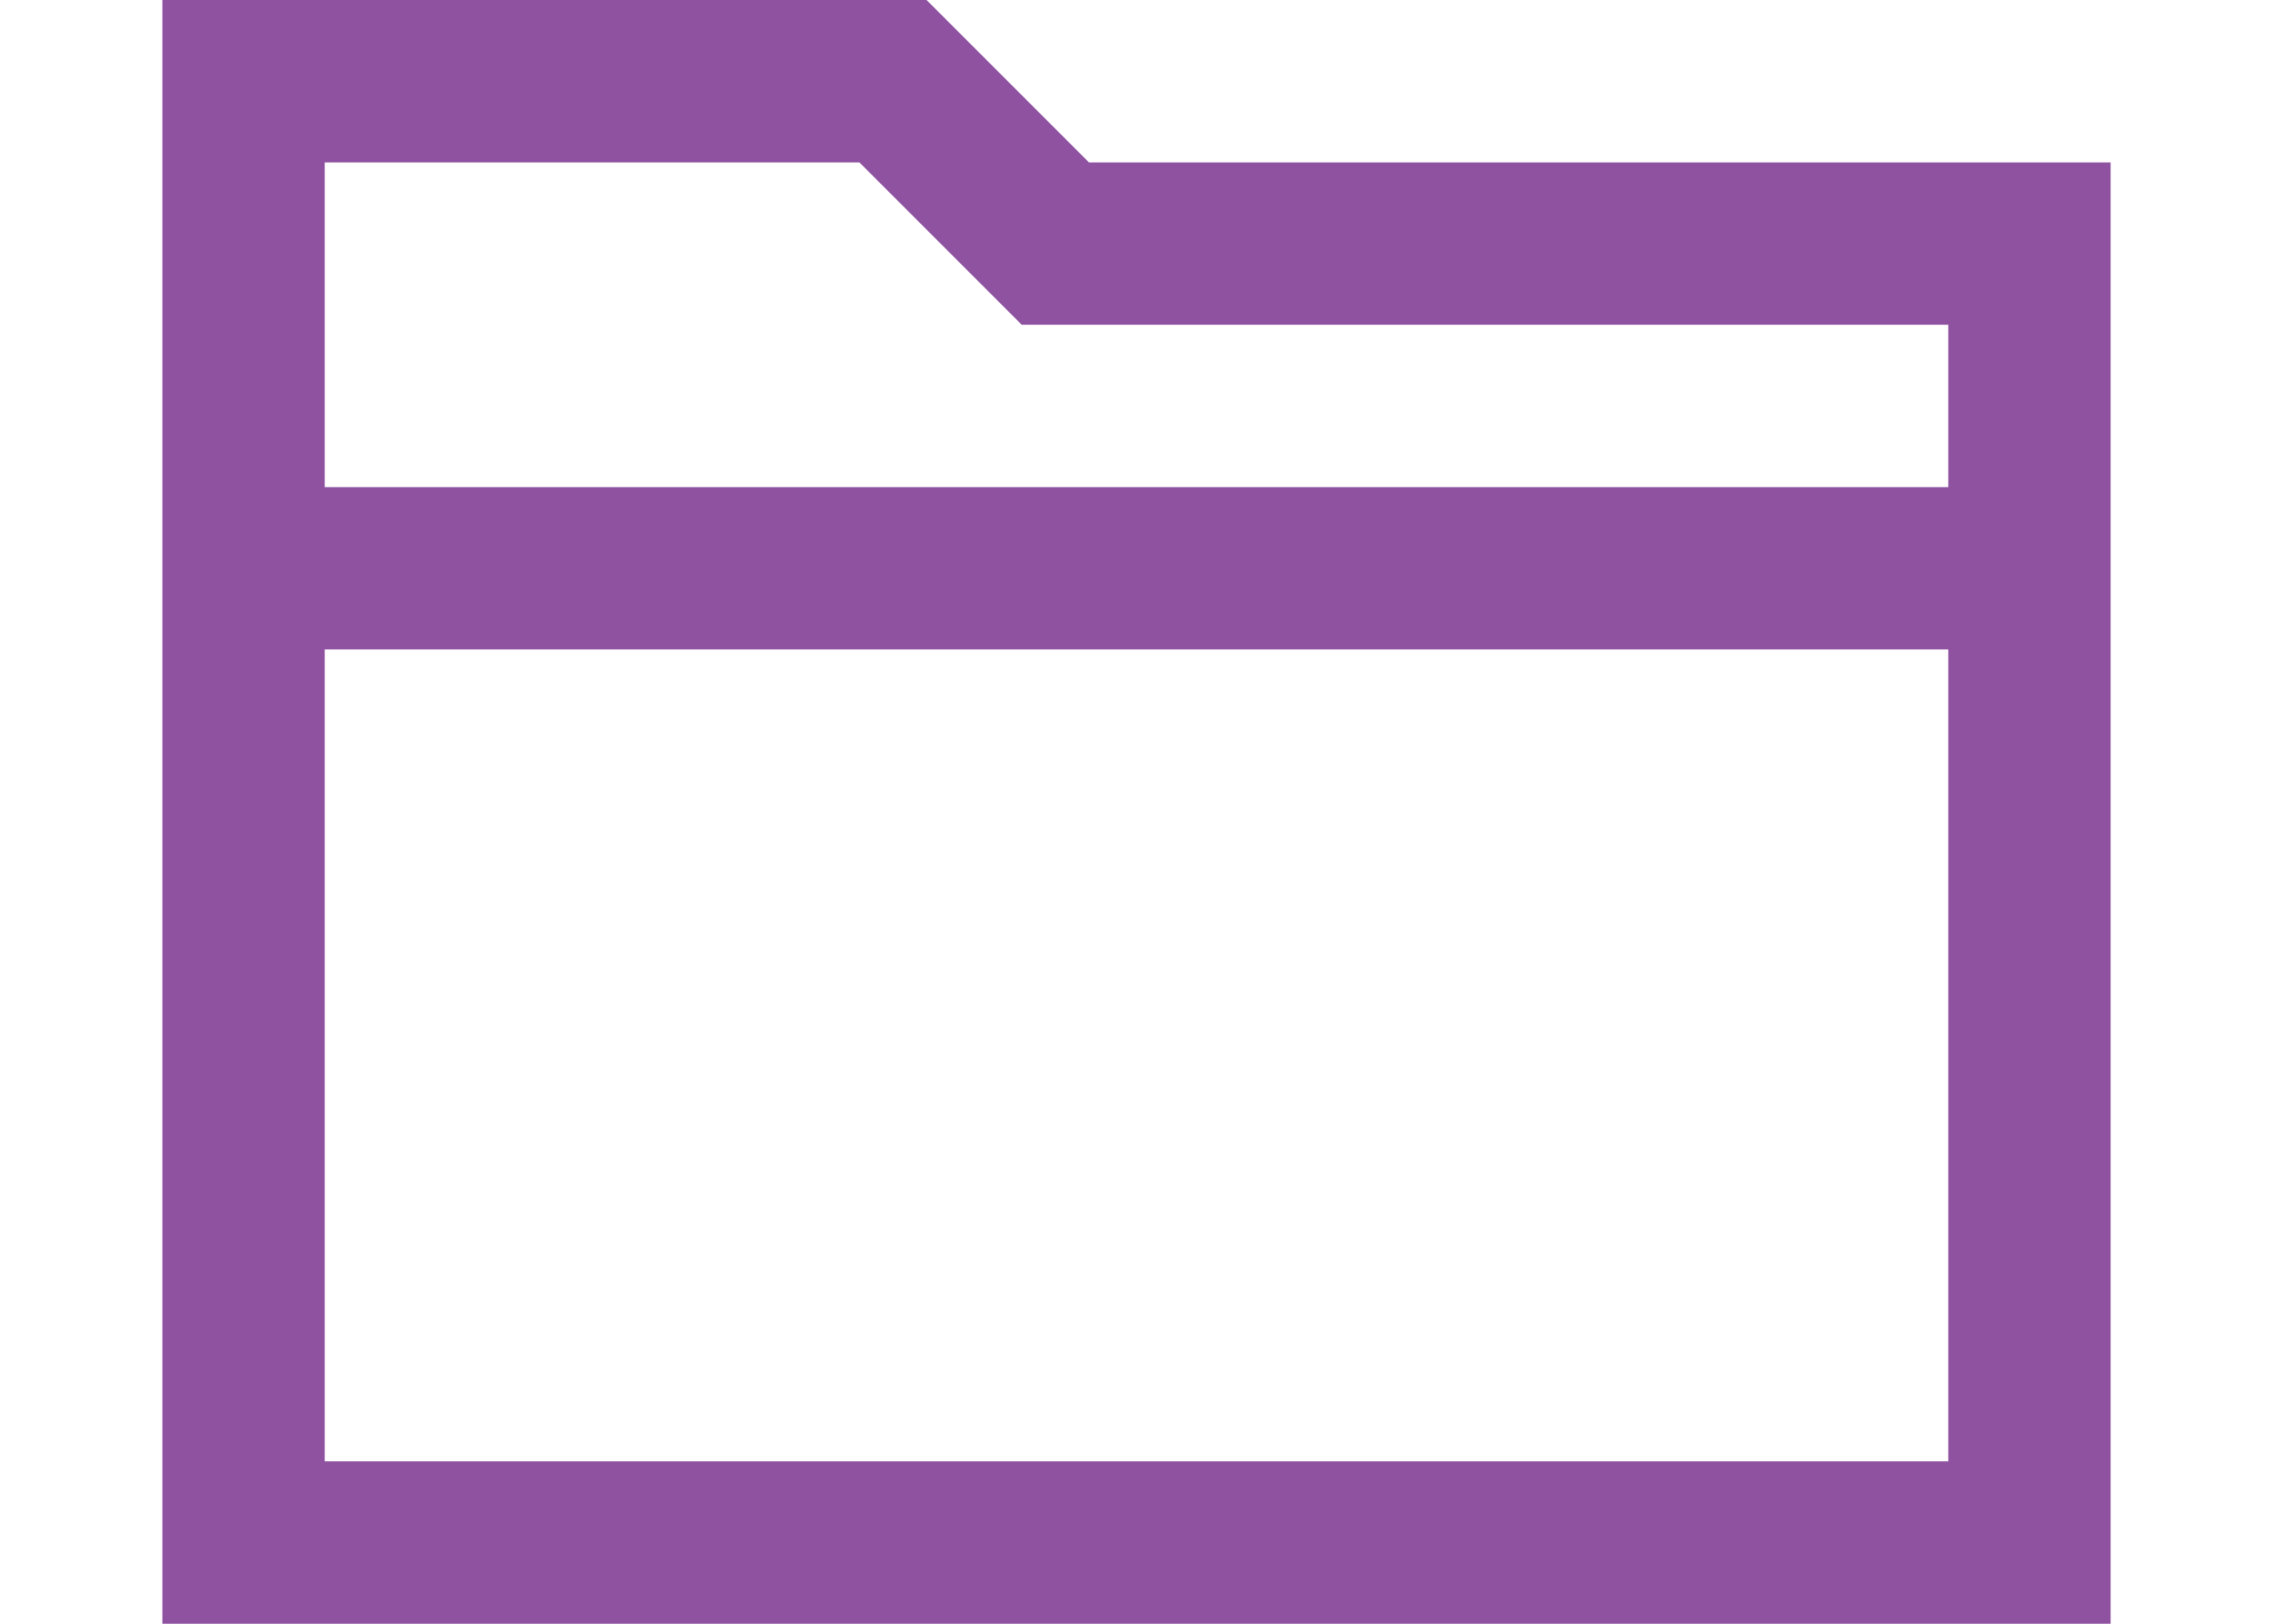
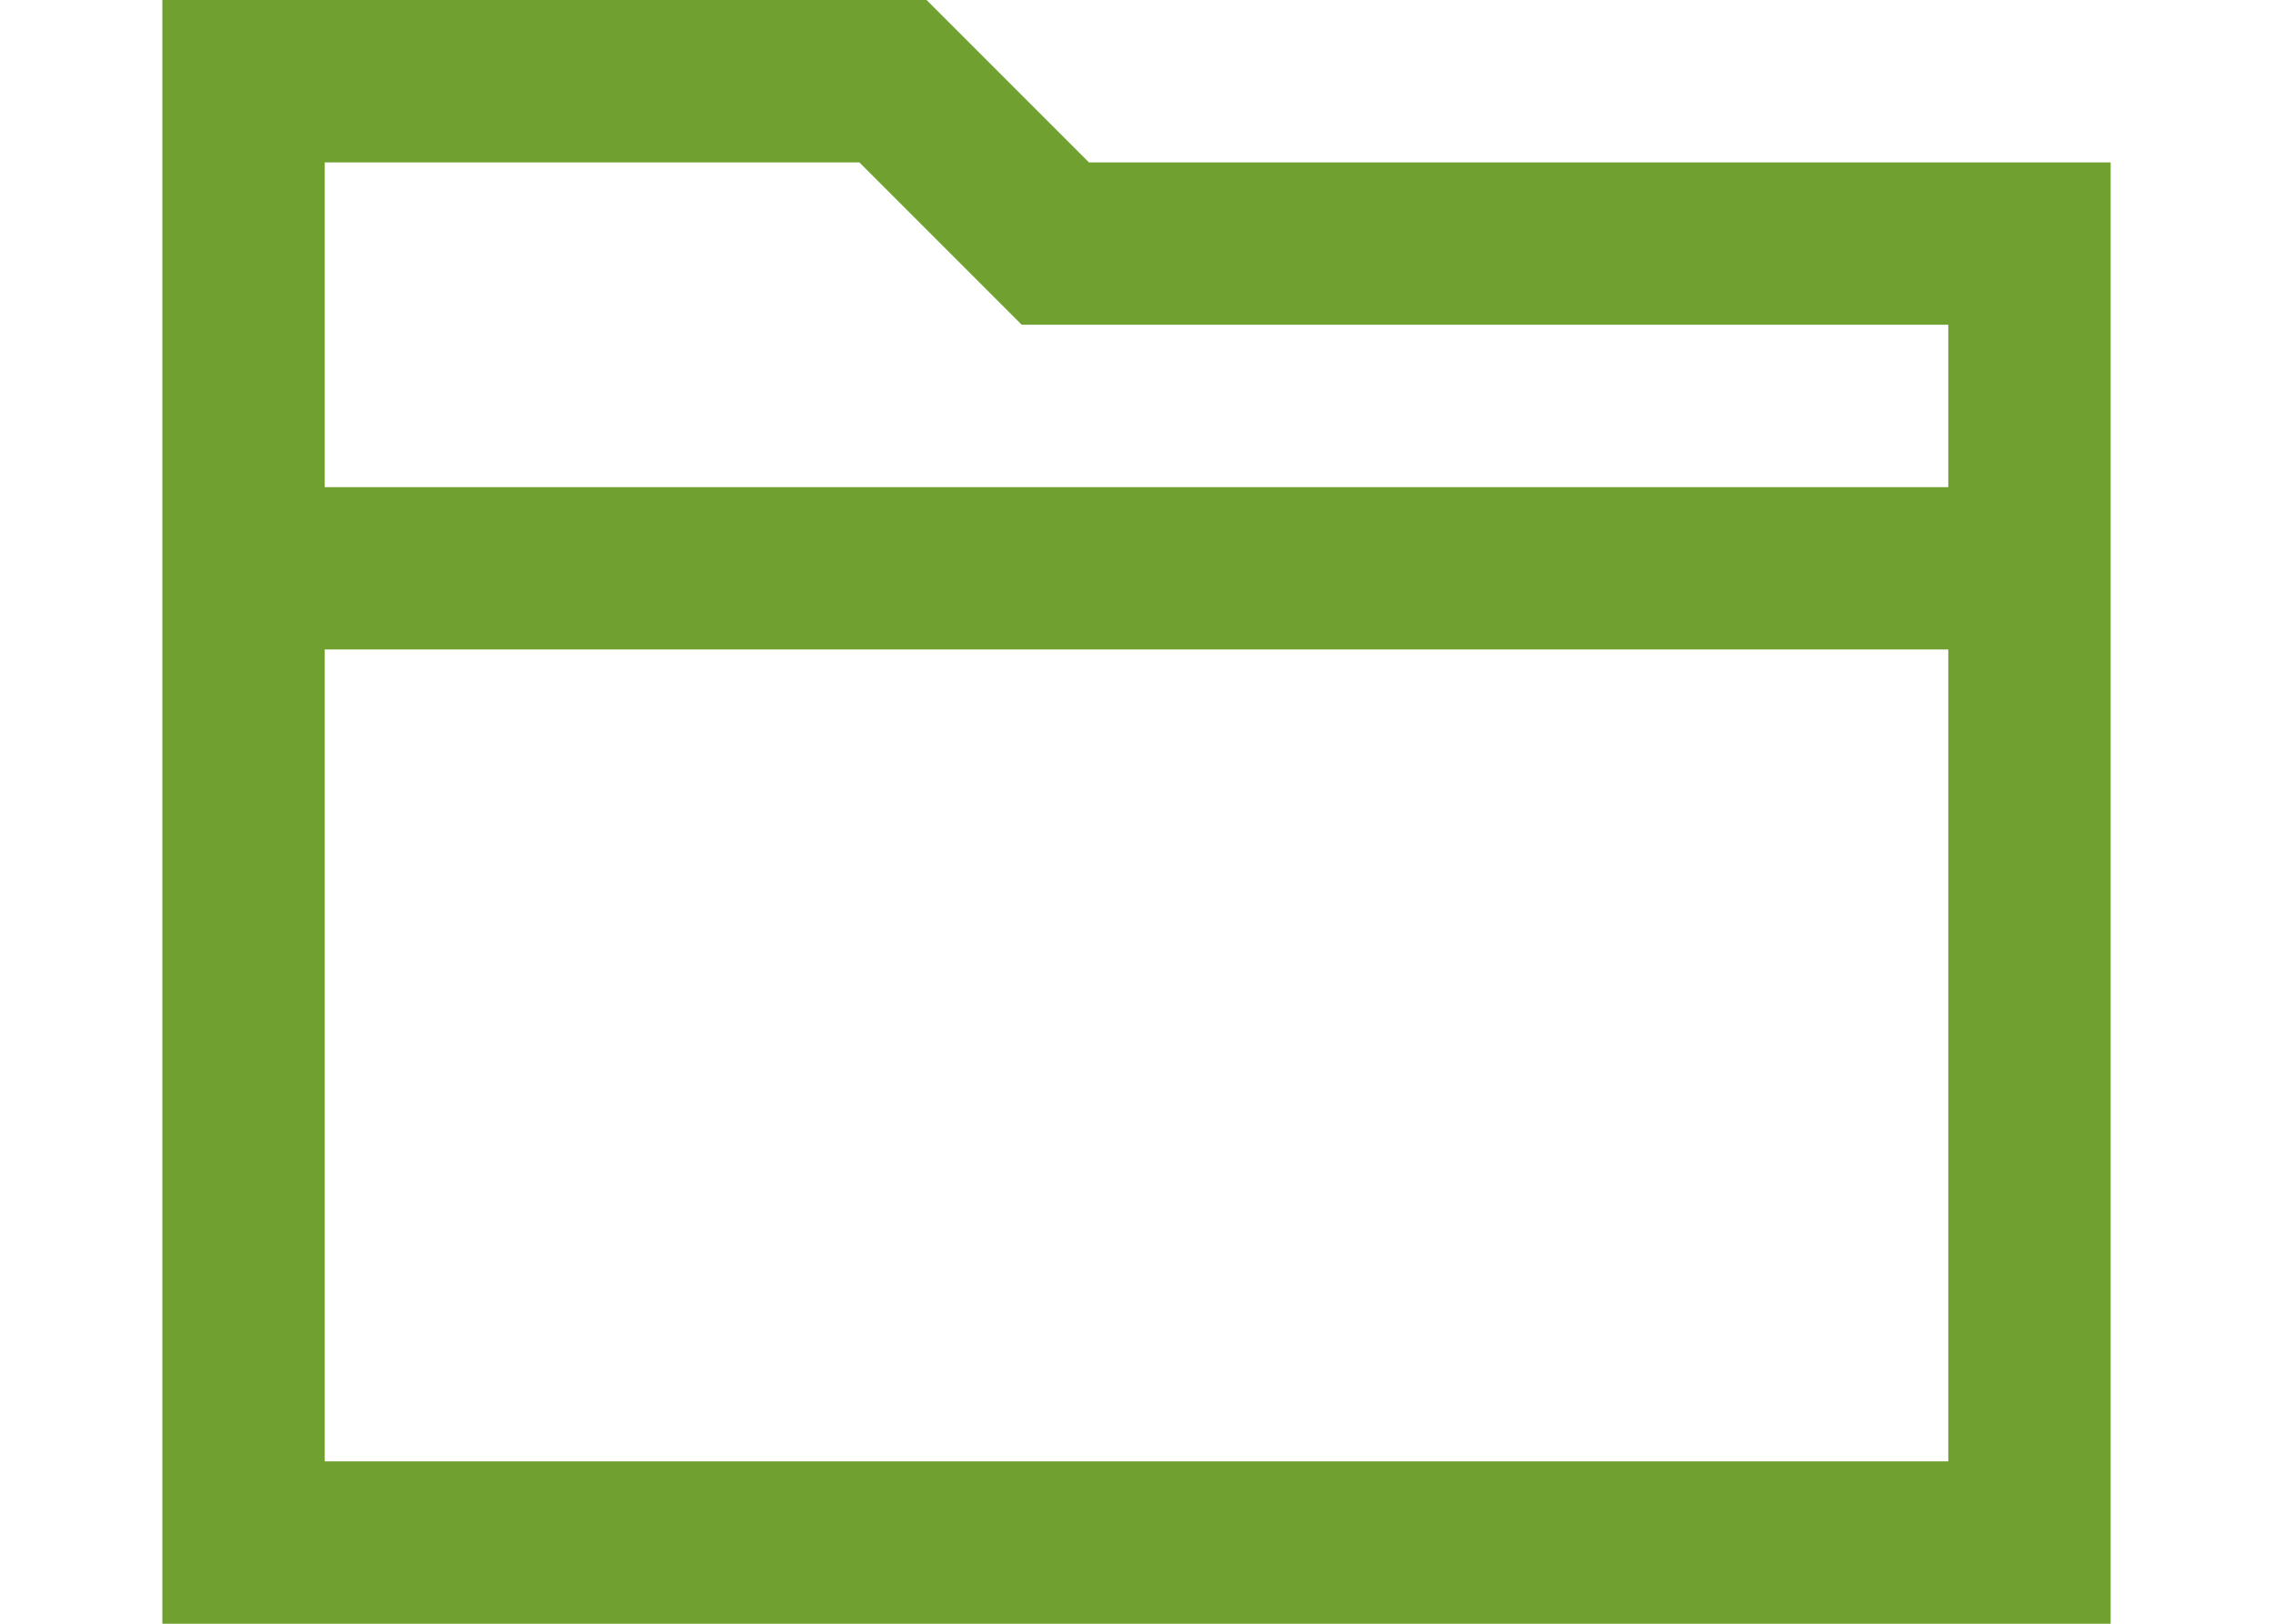
<svg xmlns="http://www.w3.org/2000/svg" width="14px" height="10px" viewBox="0 0 14 10" version="1.1">
  <defs />
  <g id="Folder" stroke="none" stroke-width="1" fill="none" fill-rule="evenodd">
-     <path d="M1,0 L1,3 L1,10 L13,10 L13,1 L6.707,1 L5.707,0 L1,0 Z M2,1 L5.293,1 L6.293,2 L12,2 L12,3 L2,3 L2,1 Z M2,9 L12,9 L12,4 L2,4 L2,9 Z" id="Page-1-Copy-3" fill="#8F52A1" />
+     <path d="M1,0 L1,3 L1,10 L13,10 L13,1 L6.707,1 L5.707,0 L1,0 Z M2,1 L5.293,1 L6.293,2 L12,2 L12,3 L2,3 L2,1 Z M2,9 L12,9 L12,4 L2,4 L2,9 Z" id="Page-1-Copy-3" fill="#70A130" />
  </g>
</svg>
